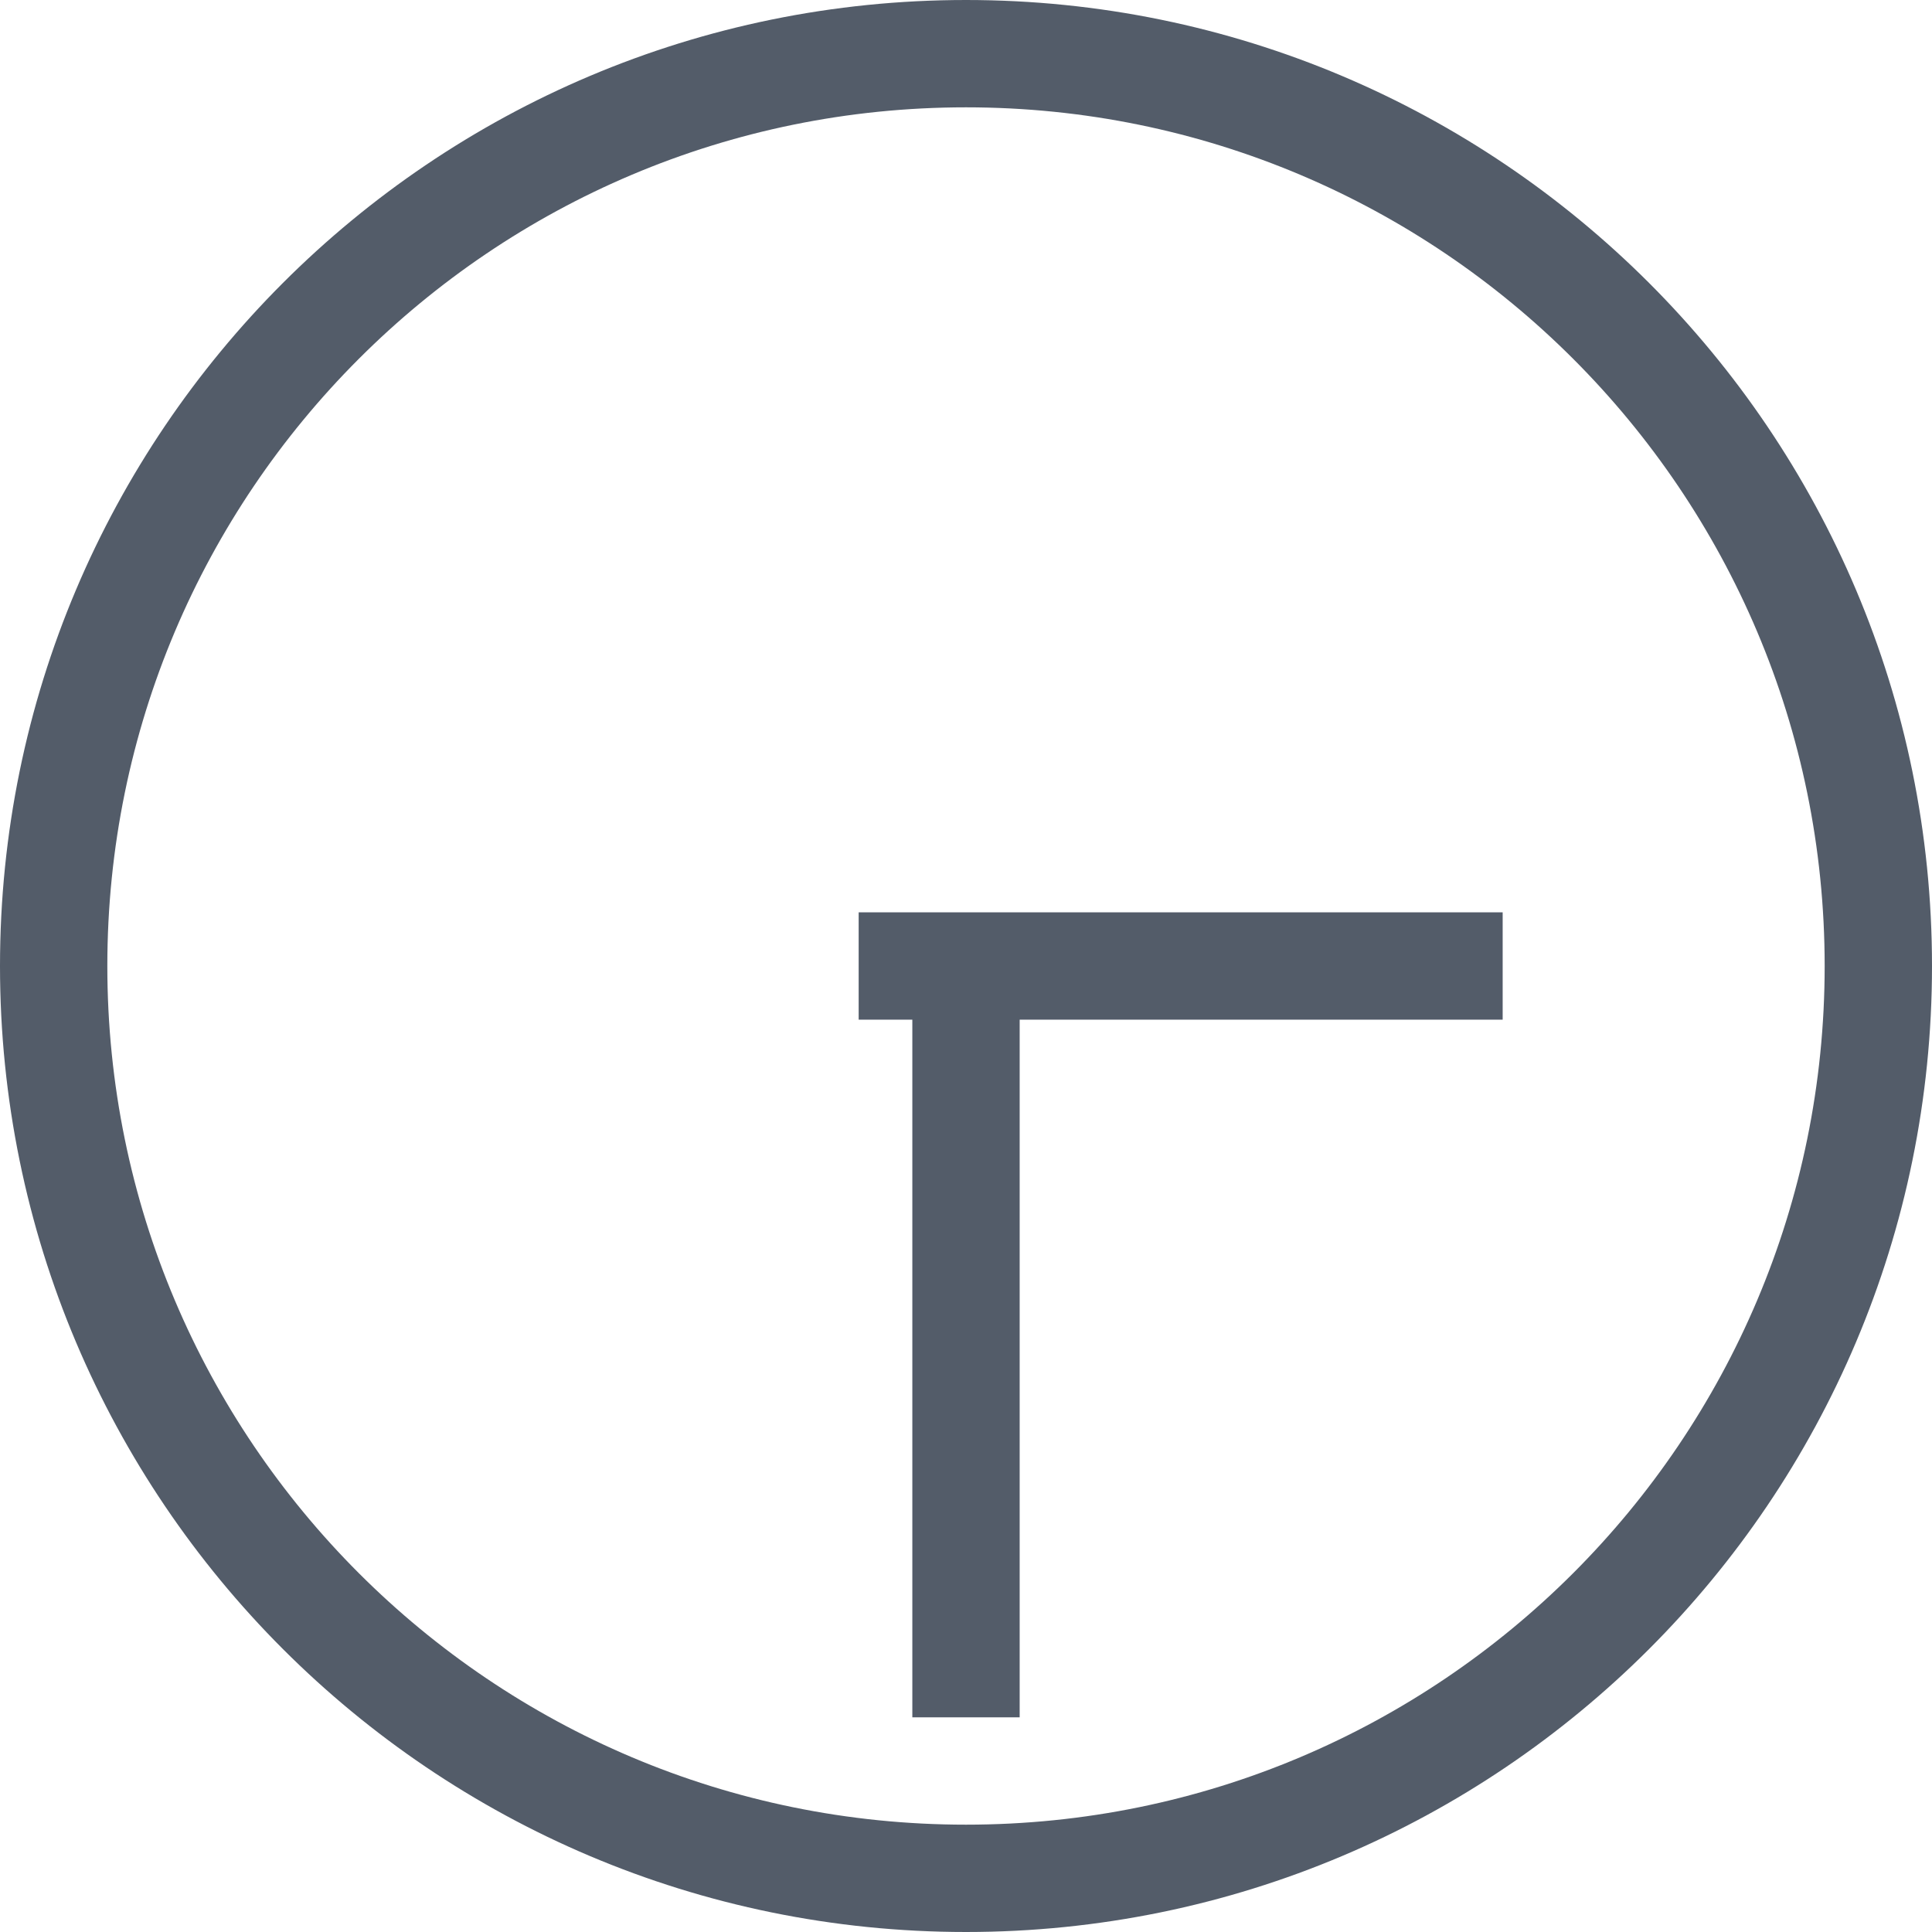
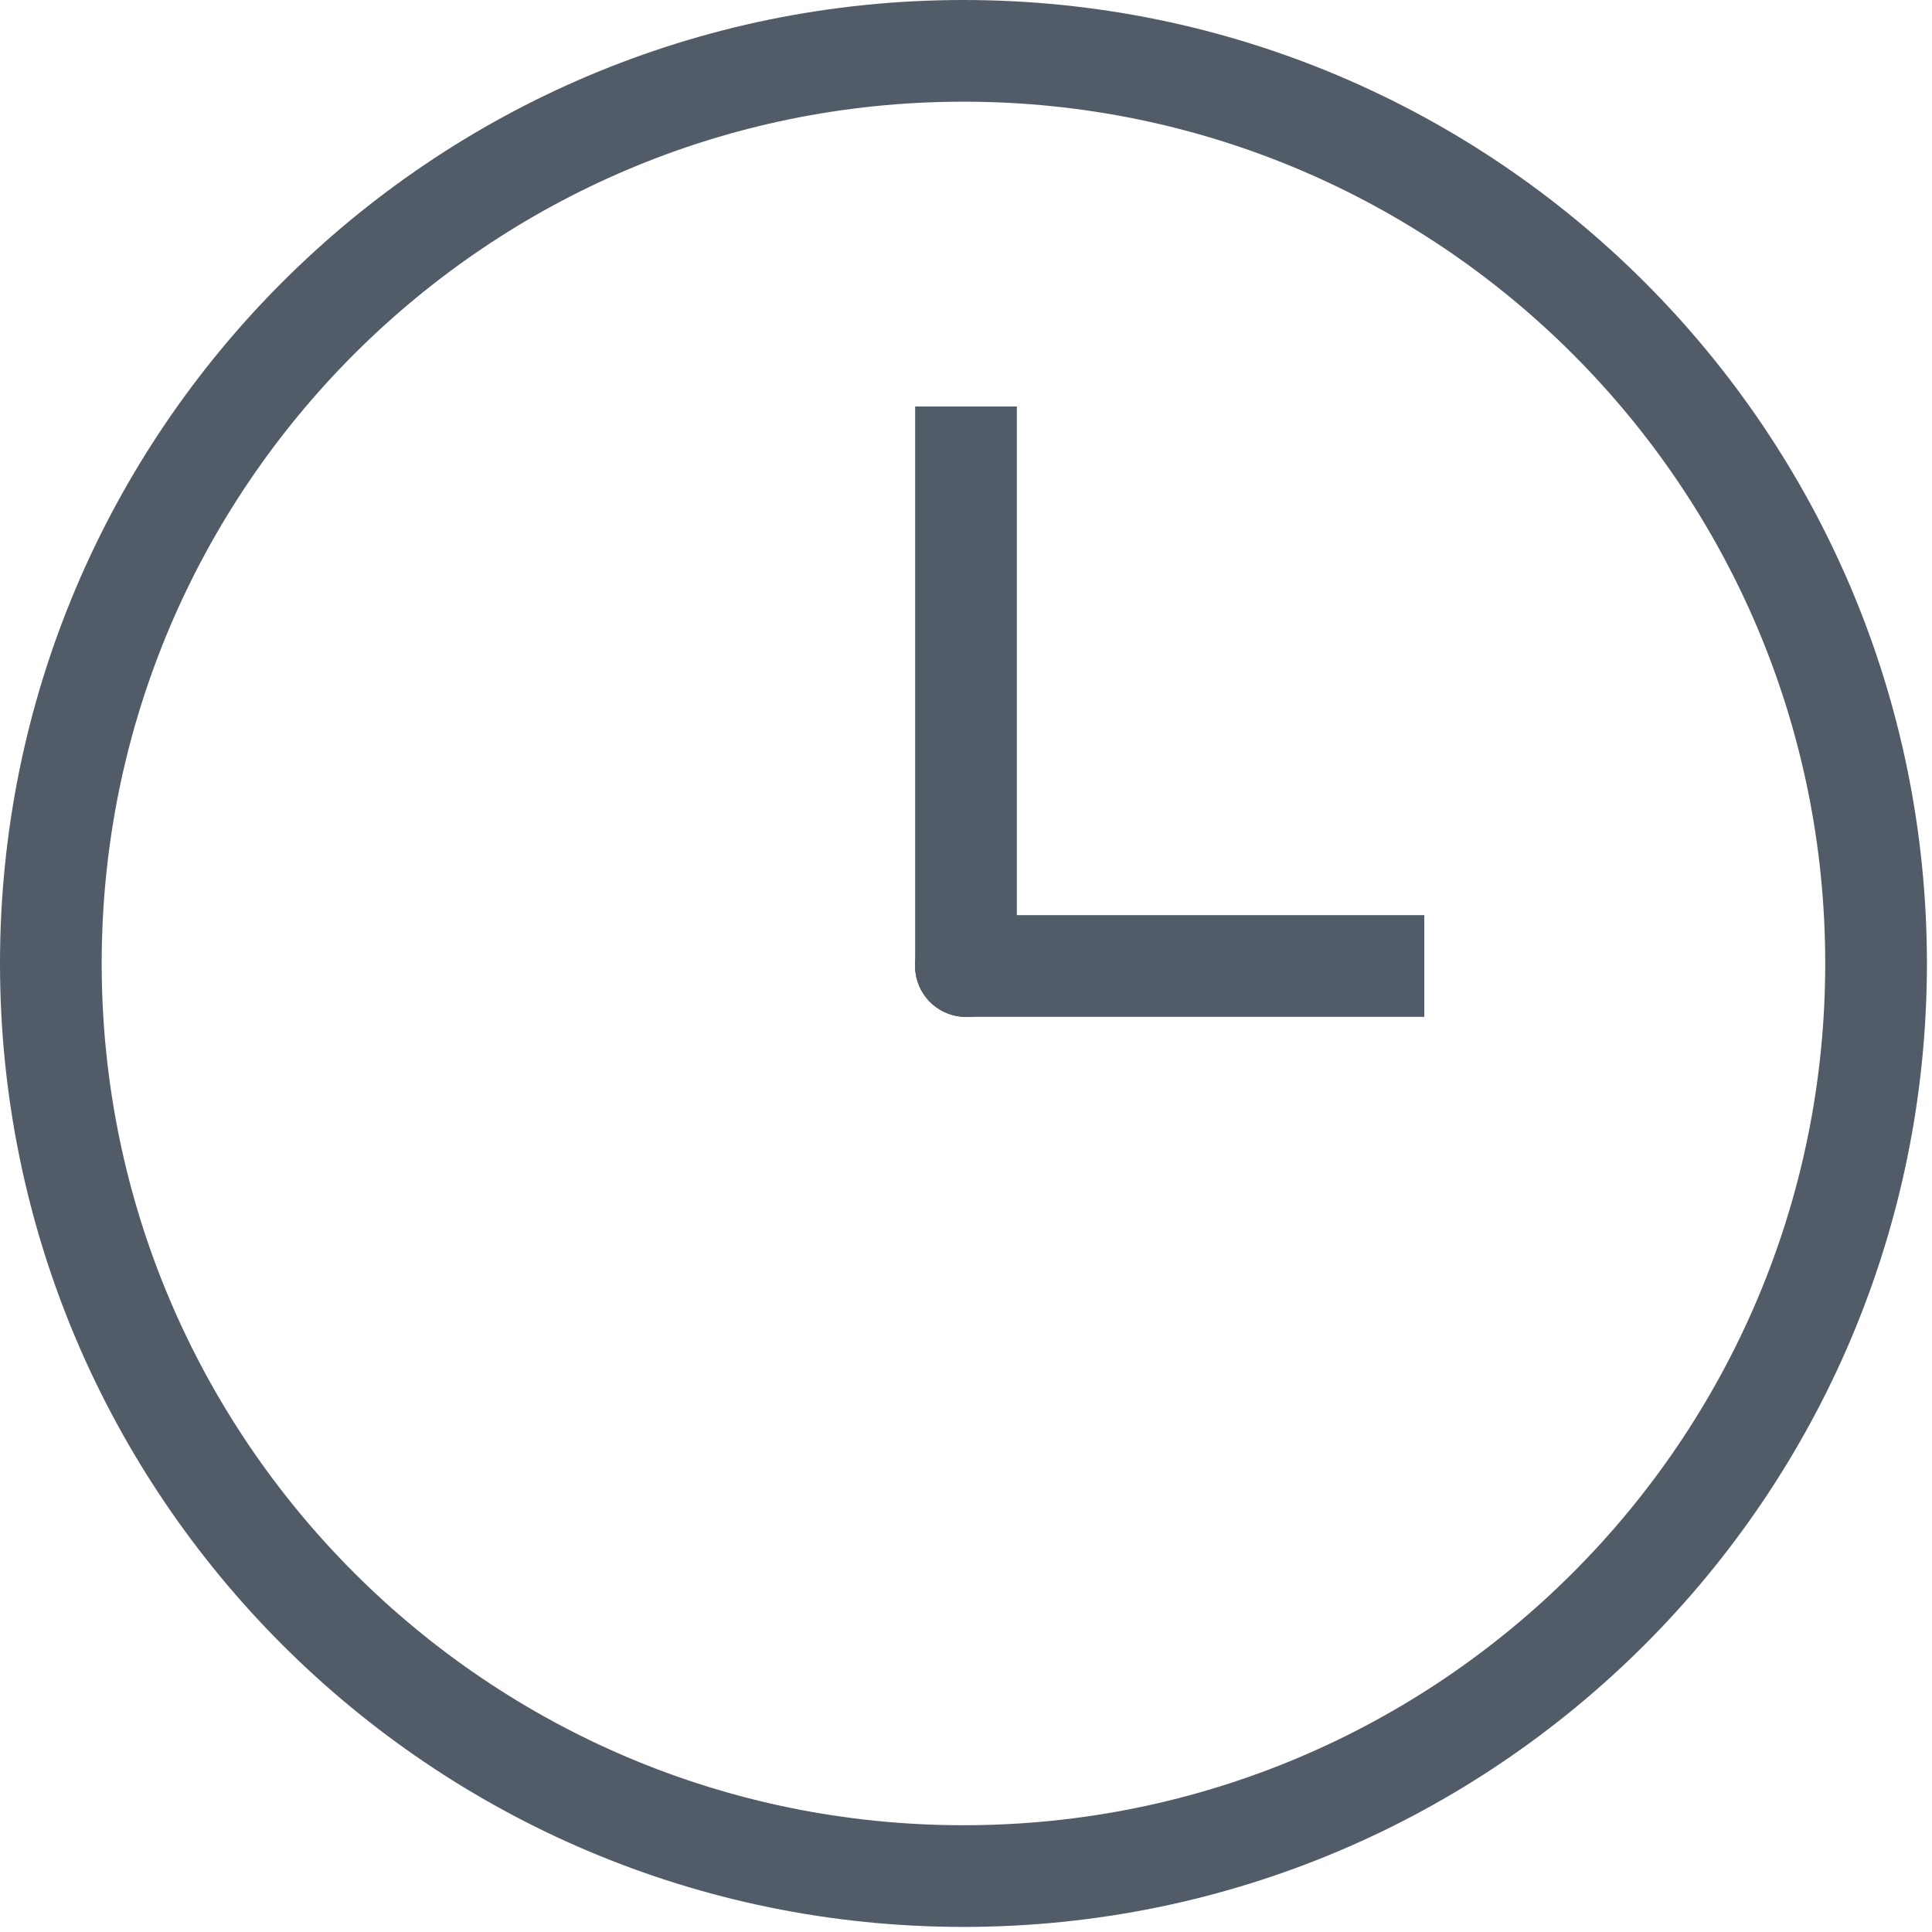
- <svg xmlns="http://www.w3.org/2000/svg" xmlns:xlink="http://www.w3.org/1999/xlink" width="18" height="18" viewBox="0 0 18 18">
-   <style>#arrowLoader{animation:arrowLoader 1s infinite linear}@keyframes arrowLoader{to{transform:rotate(360deg)}}</style>
+ <svg xmlns="http://www.w3.org/2000/svg" xmlns:xlink="http://www.w3.org/1999/xlink" width="19" height="19" viewBox="0 0 19 19" version="1.1">
+   <style>#arrowLoader{animation: arrowLoader 1s infinite linear;transform-origin: center;}#arrowLoader2{animation: arrowLoader 12s infinite linear;transform-origin: center;}@keyframes arrowLoader{100%{ transform: rotate(360deg);}}</style>
  <defs>
-     <path fill="#535c69" id="arrowLoader" d="M0 0h1v7H0z" />
+     <g id="arrowLoader">
+       <path d="M0.5 9.475C0.5 4.519 4.519 0.5 9.475 0.5C14.431 0.5 18.45 4.519 18.45 9.475C18.45 14.431 14.431 18.45 9.475 18.45C4.519 18.45 0.5 14.431 0.5 9.475Z" stroke="#525C69" fill="transparent" />
+       <g filter="url(#filter0_d)">
+         <line x1="9.5" y1="4" x2="9.5" y2="9.5" stroke="#525C69" stroke-linecap="round" />
+       </g>
+     </g>
+     <g id="arrowLoader2" filter="url(#filter0_d)">
+       <line x1="15" y1="9.5" x2="9.5" y2="9.5" stroke="#525C69" stroke-linecap="round" />
+     </g>
  </defs>
-   <circle fill="none" r="8.5" cx="9" cy="9" stroke="#535c69" />
-   <path fill="#535c69" d="M8 8.5h6v1H8z" />
-   <use xlink:href="#arrowLoader" x="8.5" y="9" />
+   <use xlink:href="#arrowLoader" x="0" y="0" />
+   <use xlink:href="#arrowLoader2" x="0" y="0" />
+   <filter id="filter0_d" x="5" y="4" width="9" height="14" filterUnits="userSpaceOnUse" color-interpolation-filters="sRGB">
+     <feComposite in2="hardAlpha" operator="out" />
+     <feColorMatrix type="matrix" values="0 0 0 0 0 0 0 0 0 0 0 0 0 0 0 0 0 0 0.25 0" />
+     <feBlend mode="normal" in2="BackgroundImageFix" result="effect1_dropShadow" />
+     <feBlend mode="normal" in="SourceGraphic" in2="effect1_dropShadow" result="shape" />
+   </filter>
</svg>
